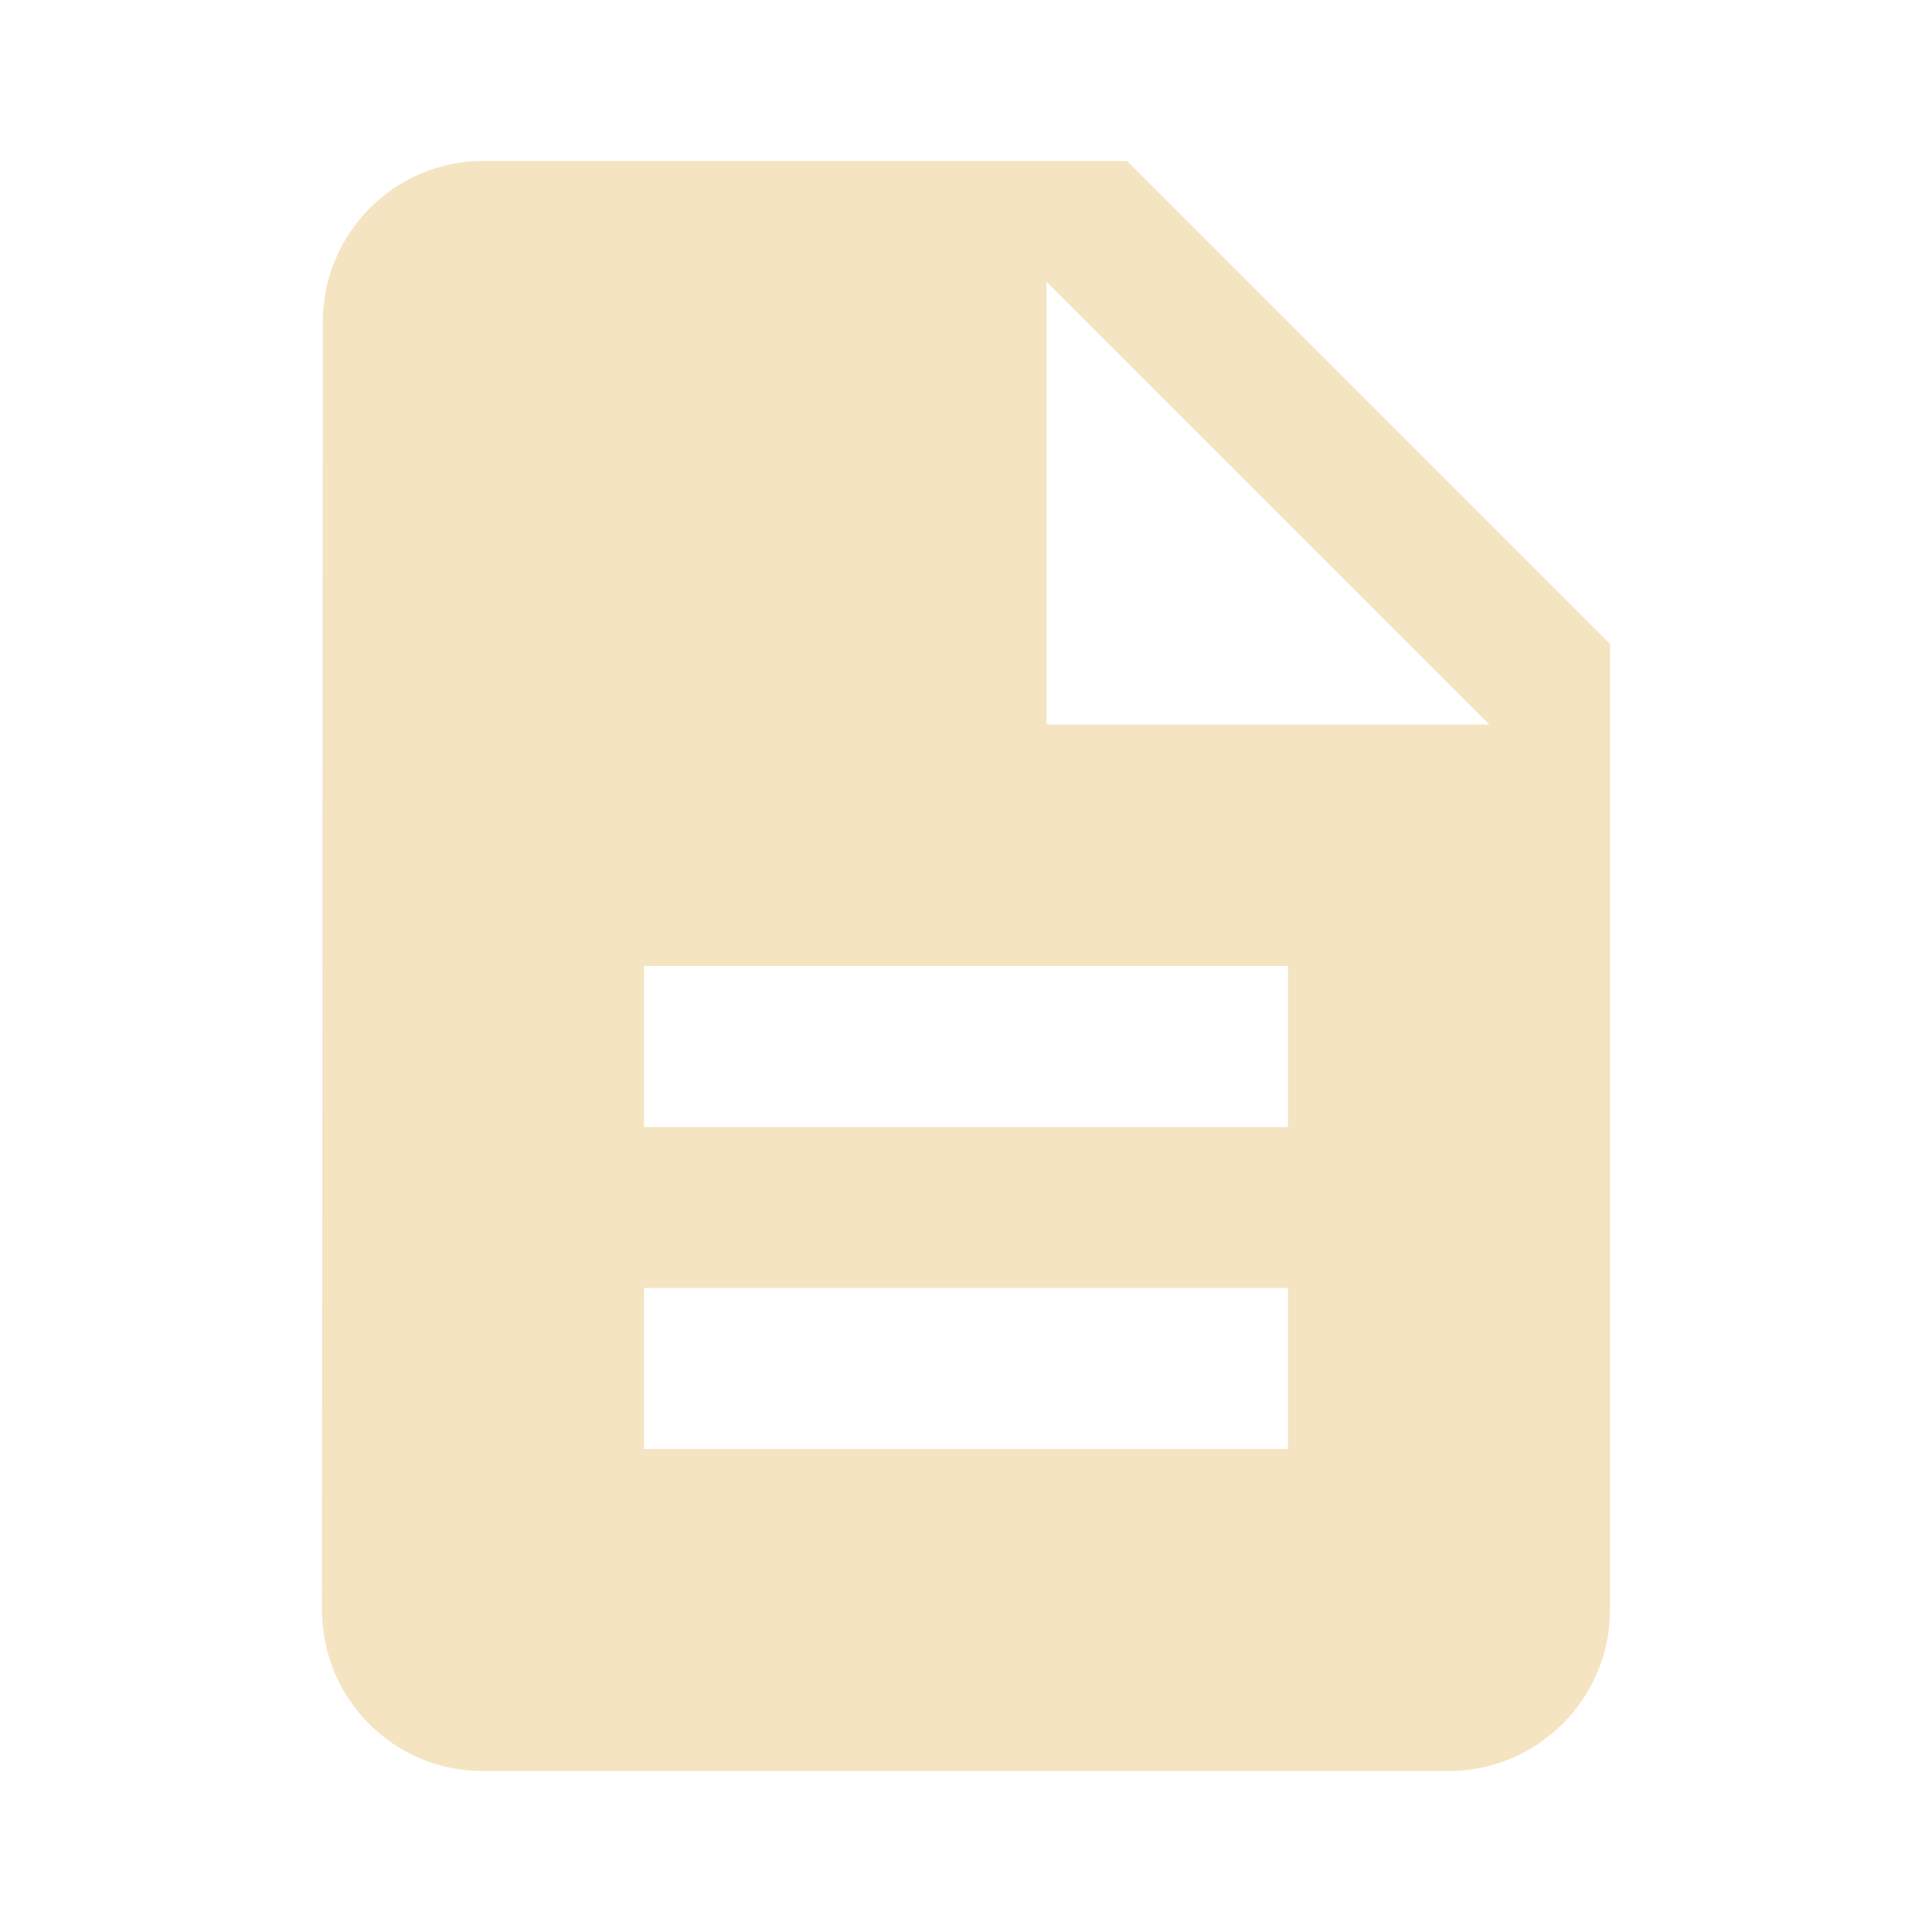
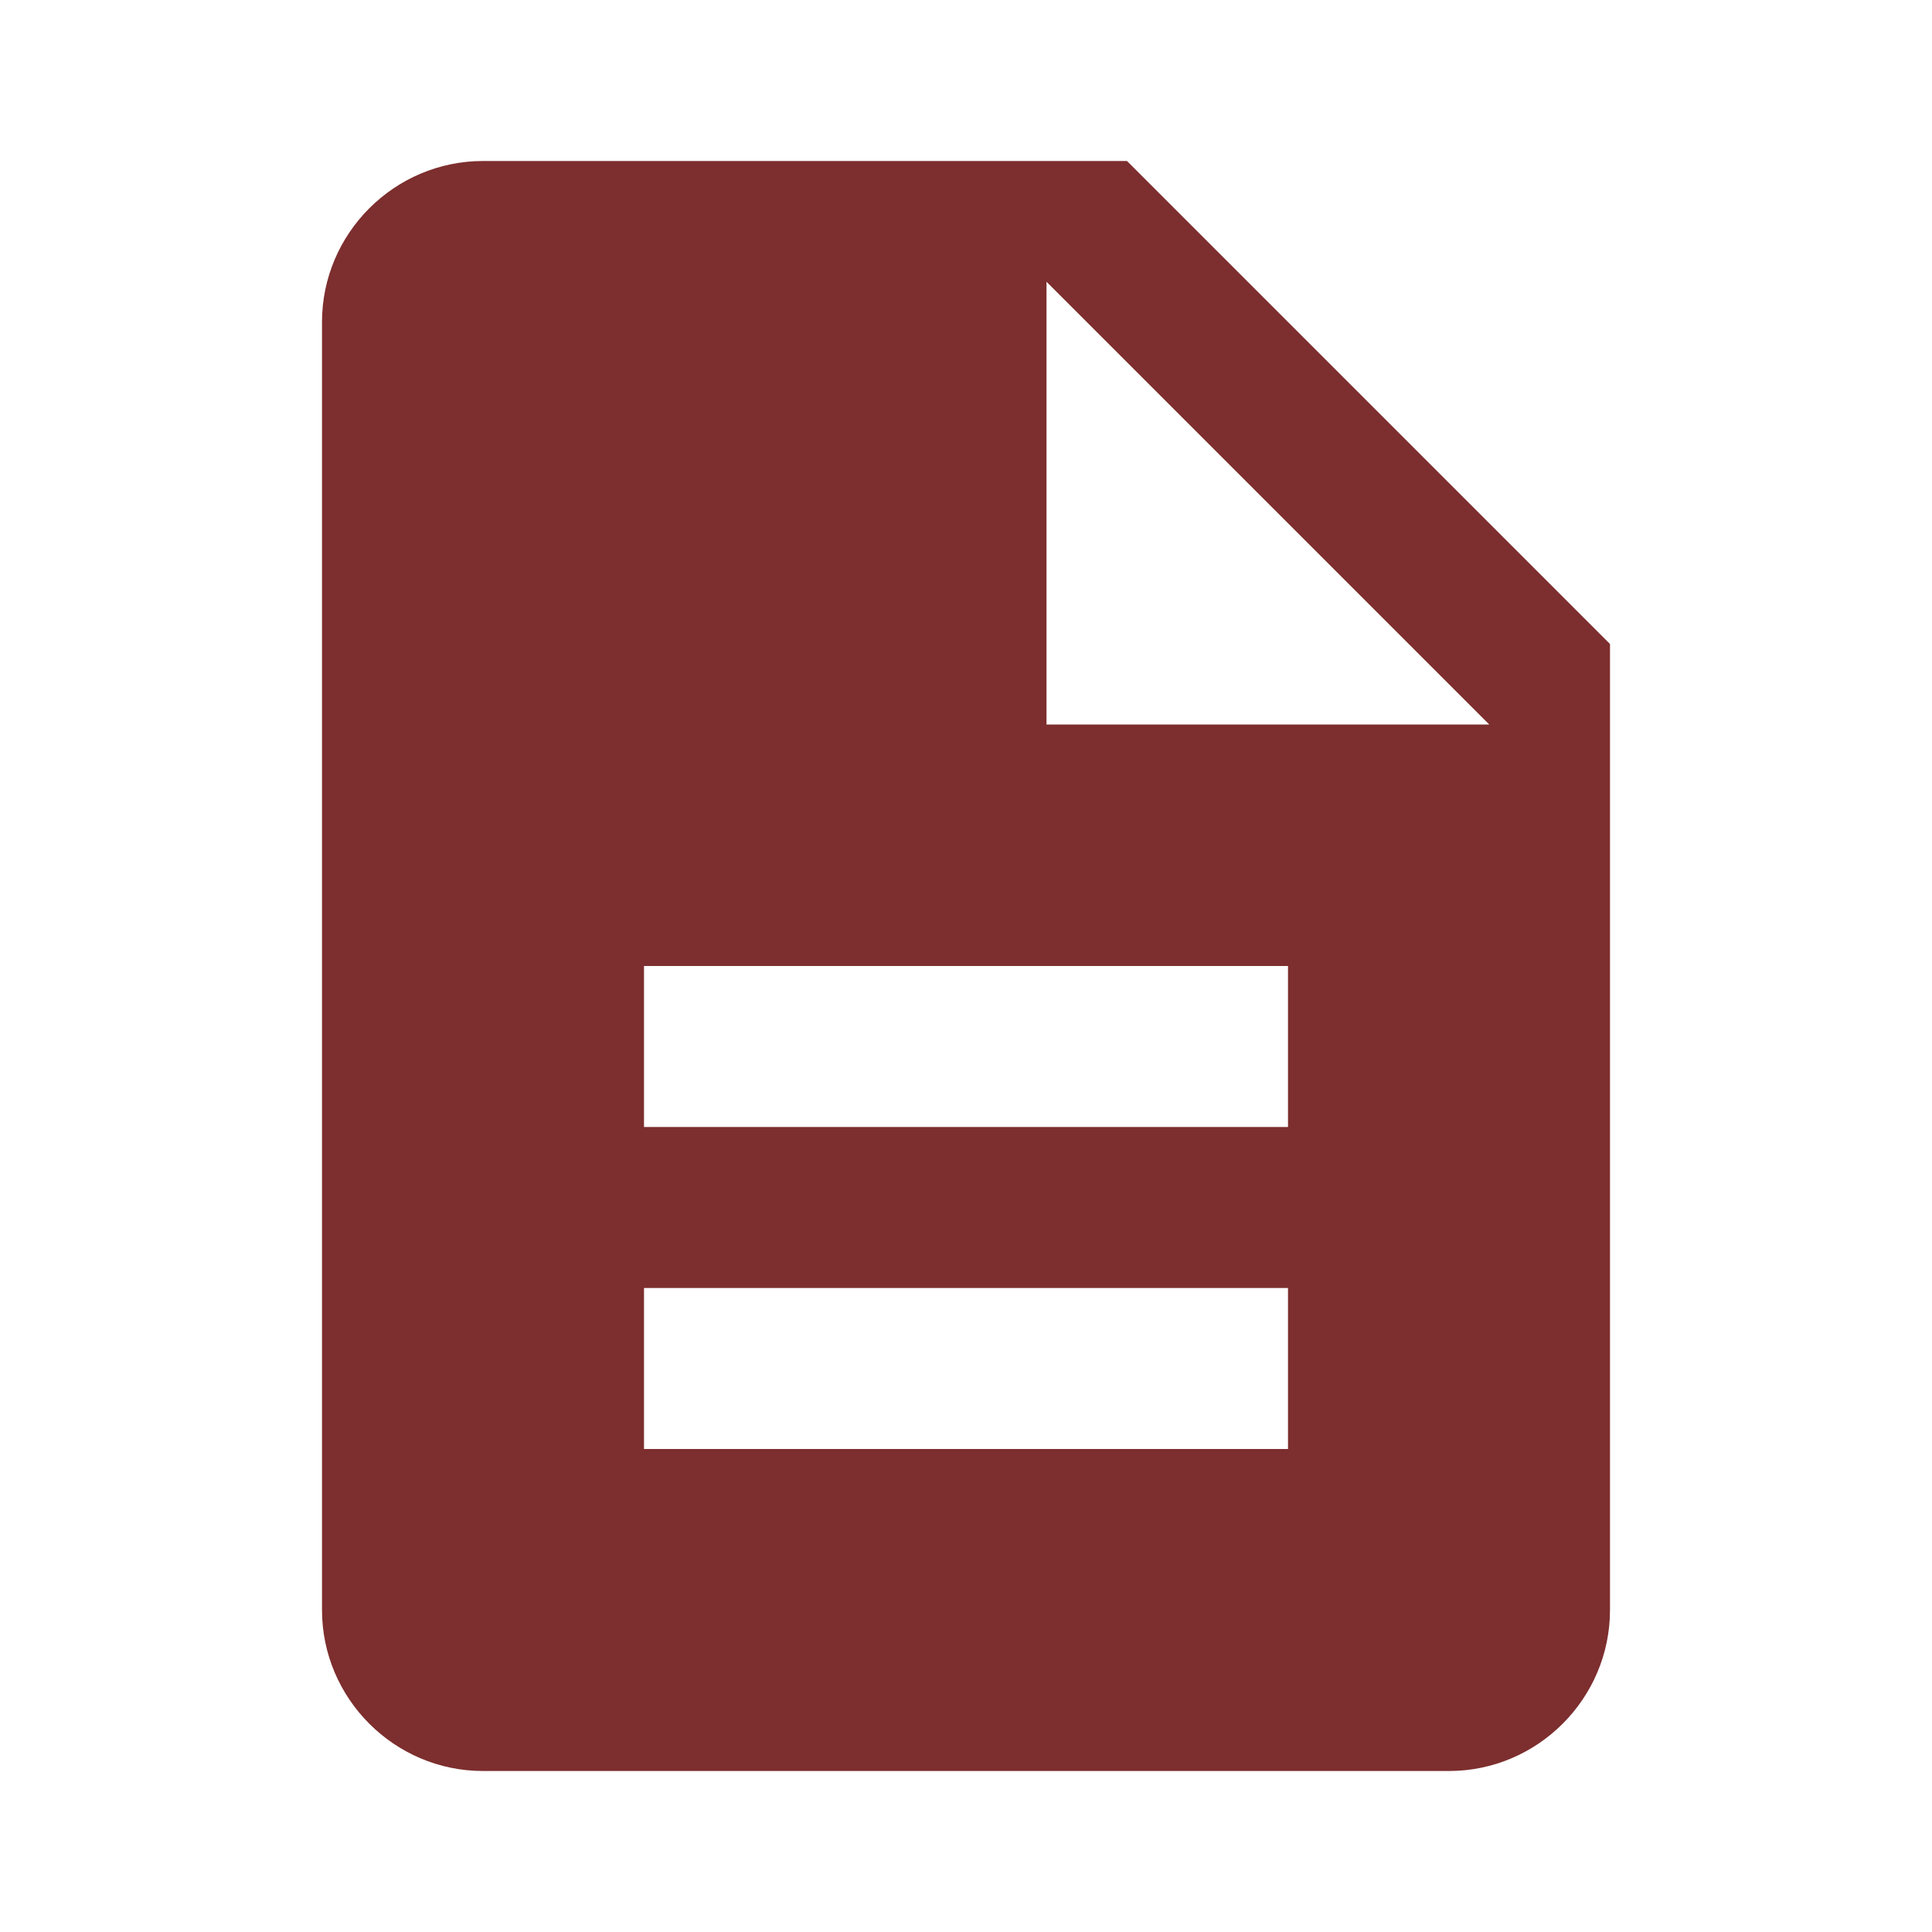
<svg xmlns="http://www.w3.org/2000/svg" viewBox="0 0 24 24">
-   <path fill="#f4e4c1" d="M14 2H6c-1.1 0-1.99.9-1.99 2L4 20c0 1.1.89 2 1.99 2H18c1.1 0 2-.9 2-2V8l-6-6zm2 16H8v-2h8v2zm0-4H8v-2h8v2zm-3-5V3.5L18.5 9H13z" />
+   <path fill="#7d2e2e" d="M14 2H6c-1.1 0-2 .9-2 2v16c0 1.1.9 2 2 2h12c1.1 0 2-.9 2-2V8l-6-6zm2 16H8v-2h8v2zm0-4H8v-2h8v2zm-3-5V3.5L18.5 9H13z" />
</svg>
